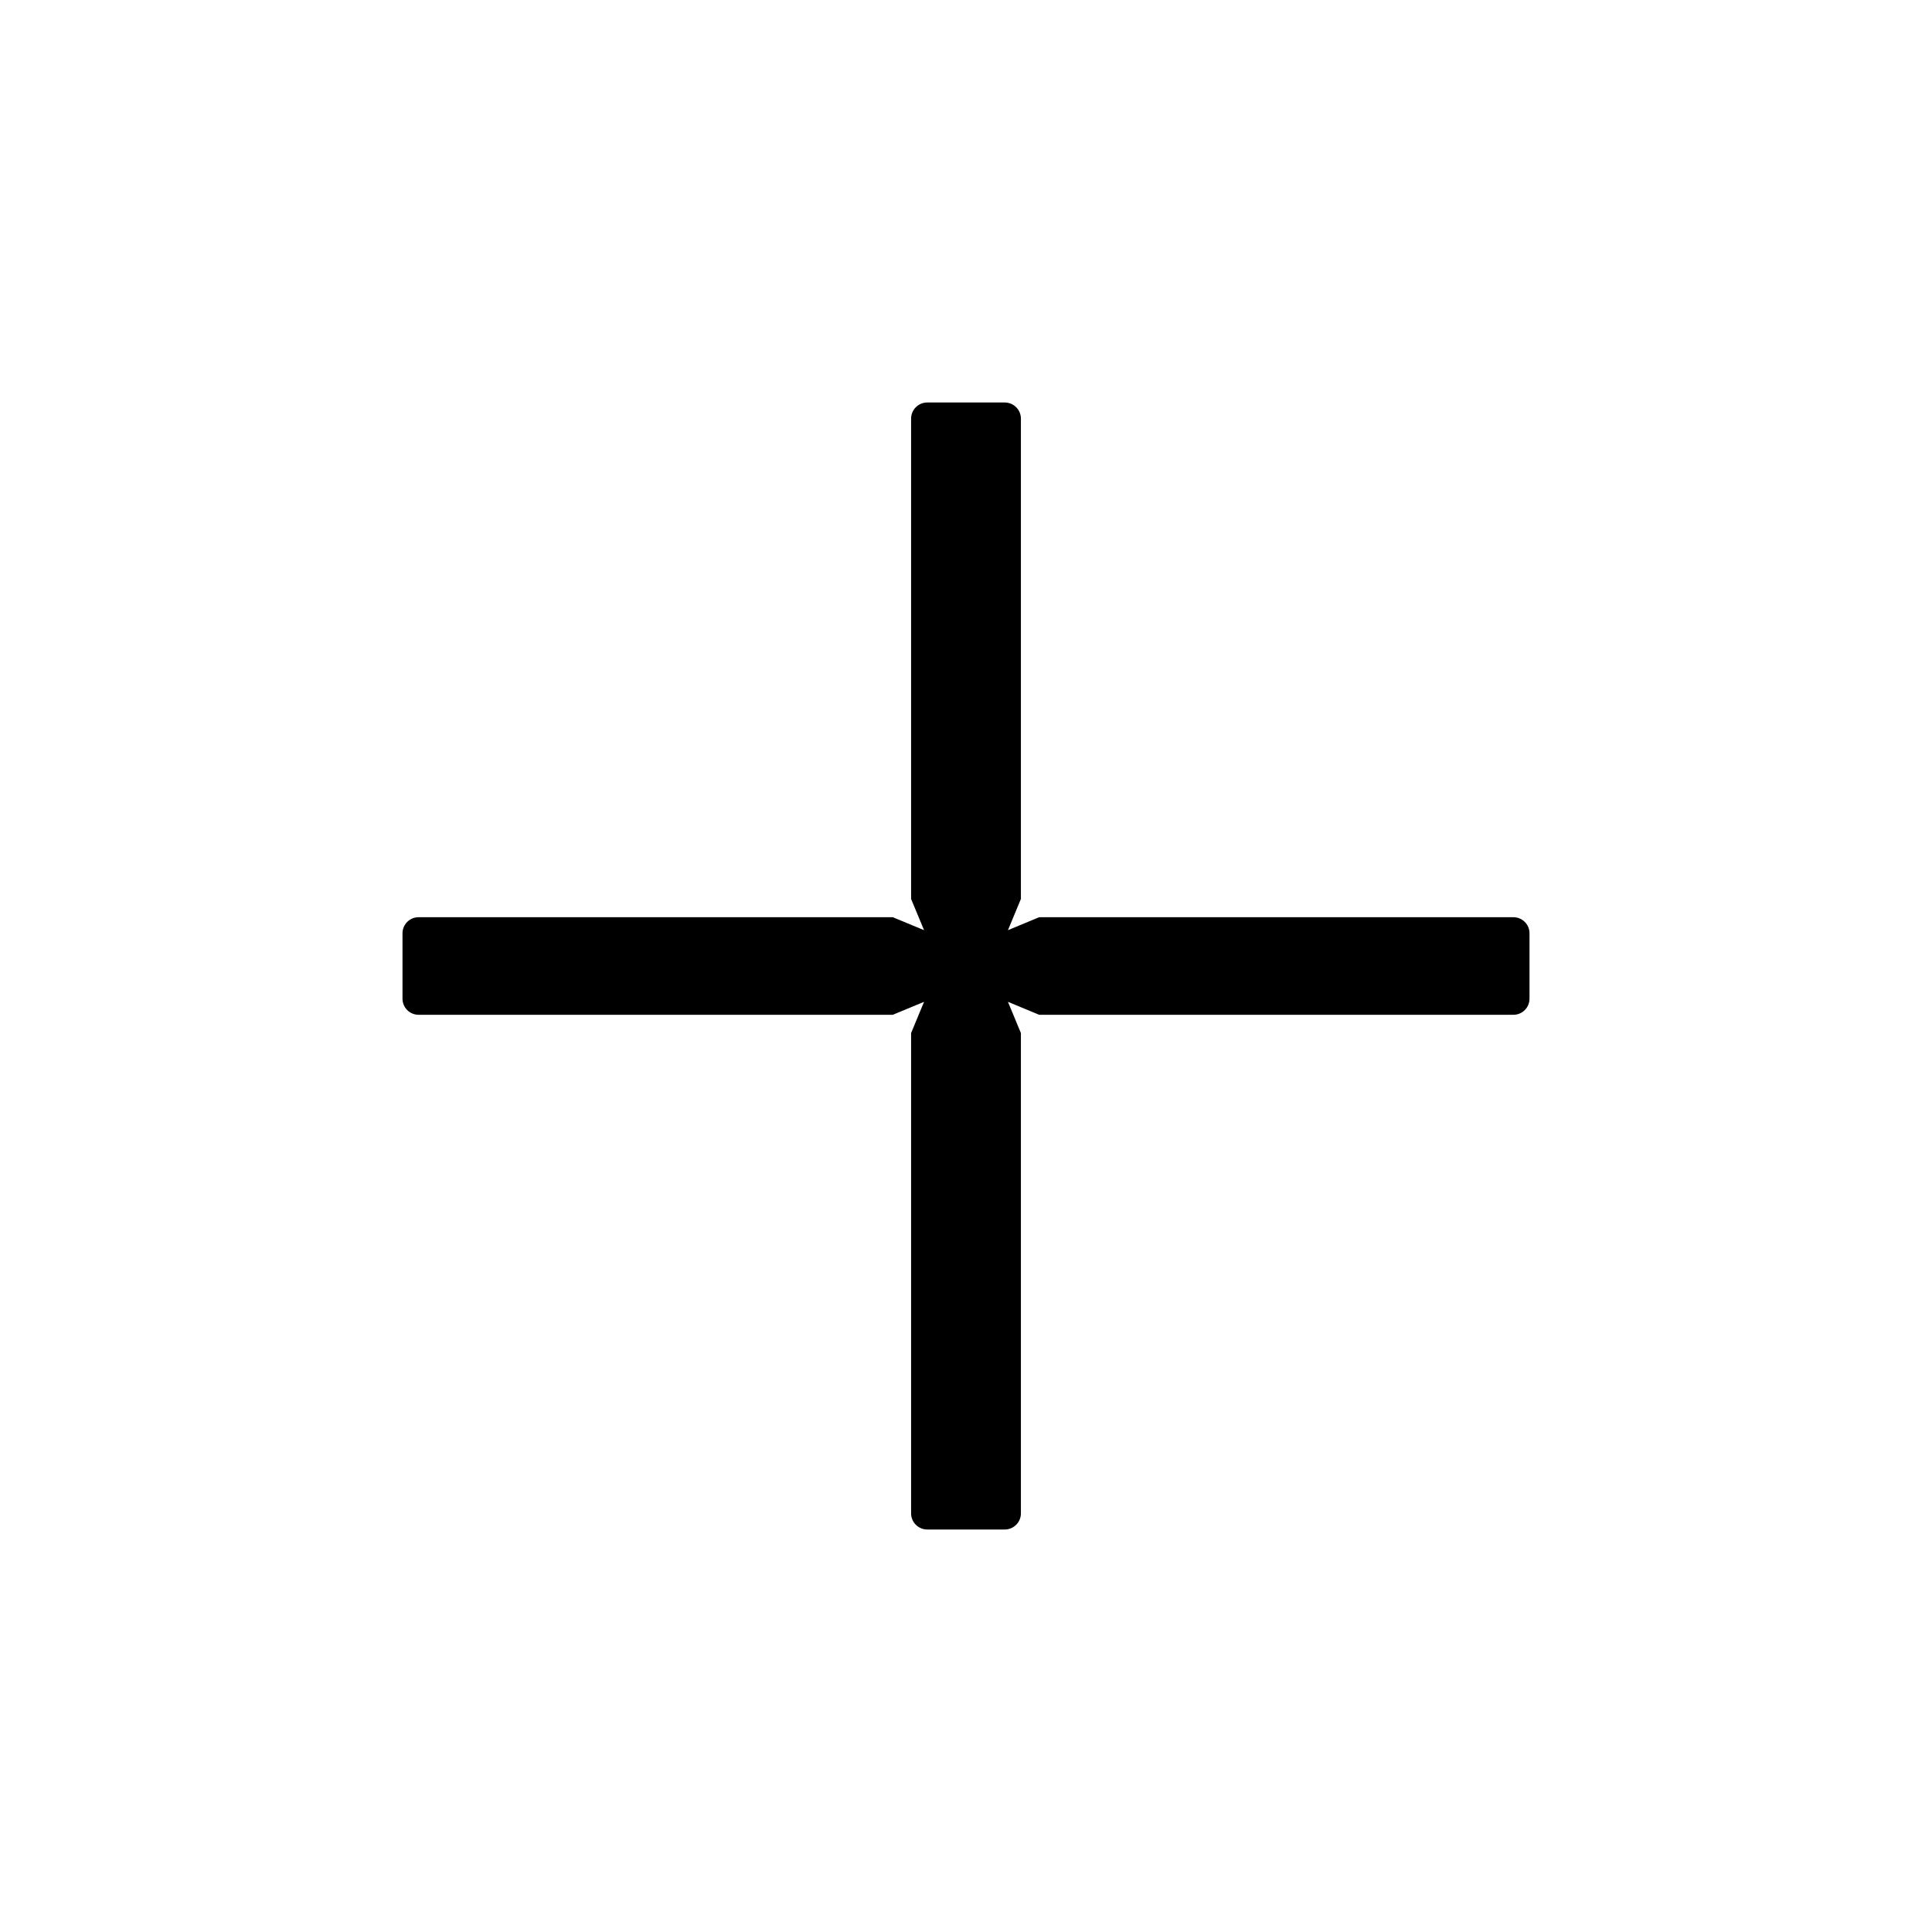
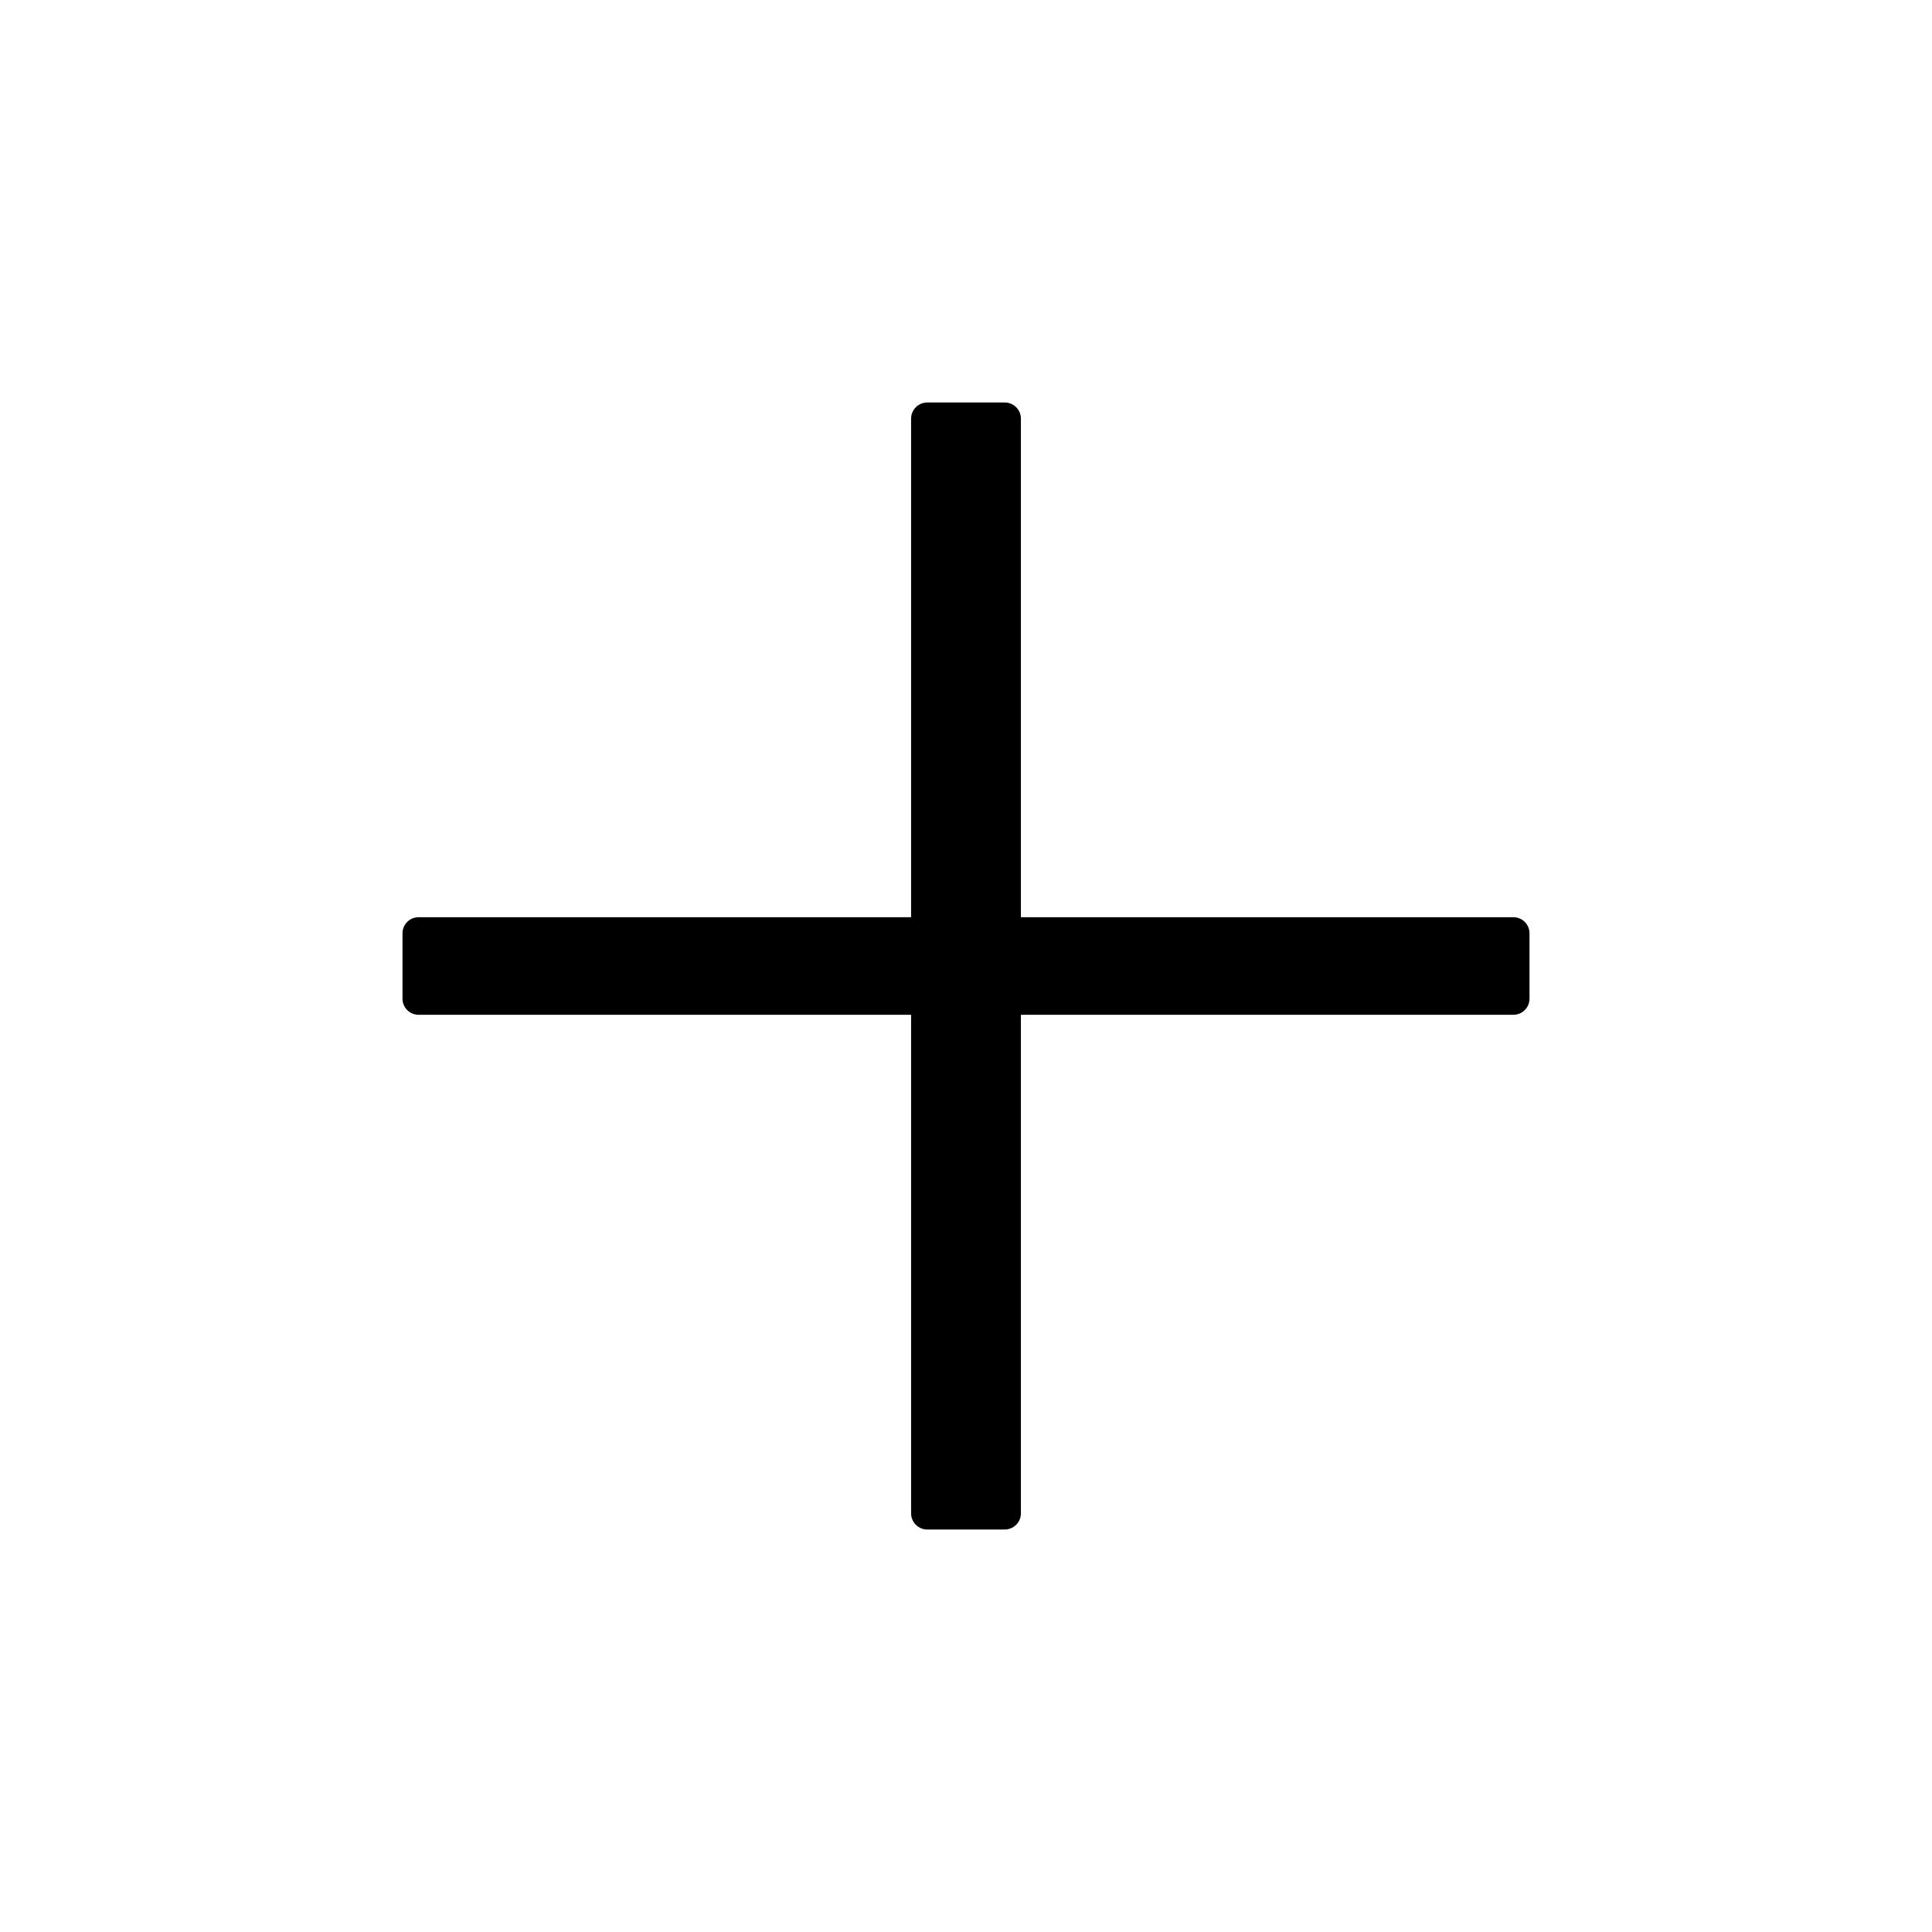
<svg xmlns="http://www.w3.org/2000/svg" width="26.4" height="26.4" viewBox="0 0 24 24">
-   <path fill="currentColor" d="M11.318 18.8L11.318 12.833L11.479 12.445L11.091 12.606L5.2 12.606C5.09 12.606 5 12.517 5 12.406L5 11.594C5 11.483 5.09 11.394 5.2 11.394L11.091 11.394L11.479 11.555L11.318 11.167L11.318 5.2C11.318 5.09 11.408 5 11.518 5L12.482 5C12.592 5 12.682 5.09 12.682 5.2L12.682 11.167L12.521 11.555L12.909 11.394L18.8 11.394C18.91 11.394 19 11.483 19 11.594L19 12.406C19 12.517 18.91 12.606 18.8 12.606L12.909 12.606L12.521 12.445L12.682 12.833L12.682 18.8C12.682 18.91 12.592 19 12.482 19L11.518 19C11.408 19 11.318 18.91 11.318 18.8Z" />
+   <path fill="currentColor" d="M11.318 18.8L11.318 12.606L5.2 12.606C5.09 12.606 5 12.517 5 12.406L5 11.594C5 11.483 5.09 11.394 5.2 11.394L11.318 11.394L11.318 5.2C11.318 5.09 11.408 5 11.518 5L12.482 5C12.592 5 12.682 5.09 12.682 5.2L12.682 11.394L18.8 11.394C18.91 11.394 19 11.483 19 11.594L19 12.406C19 12.517 18.91 12.606 18.8 12.606L12.682 12.606L12.682 18.8C12.682 18.91 12.592 19 12.482 19L11.518 19C11.408 19 11.318 18.91 11.318 18.8Z" />
</svg>
